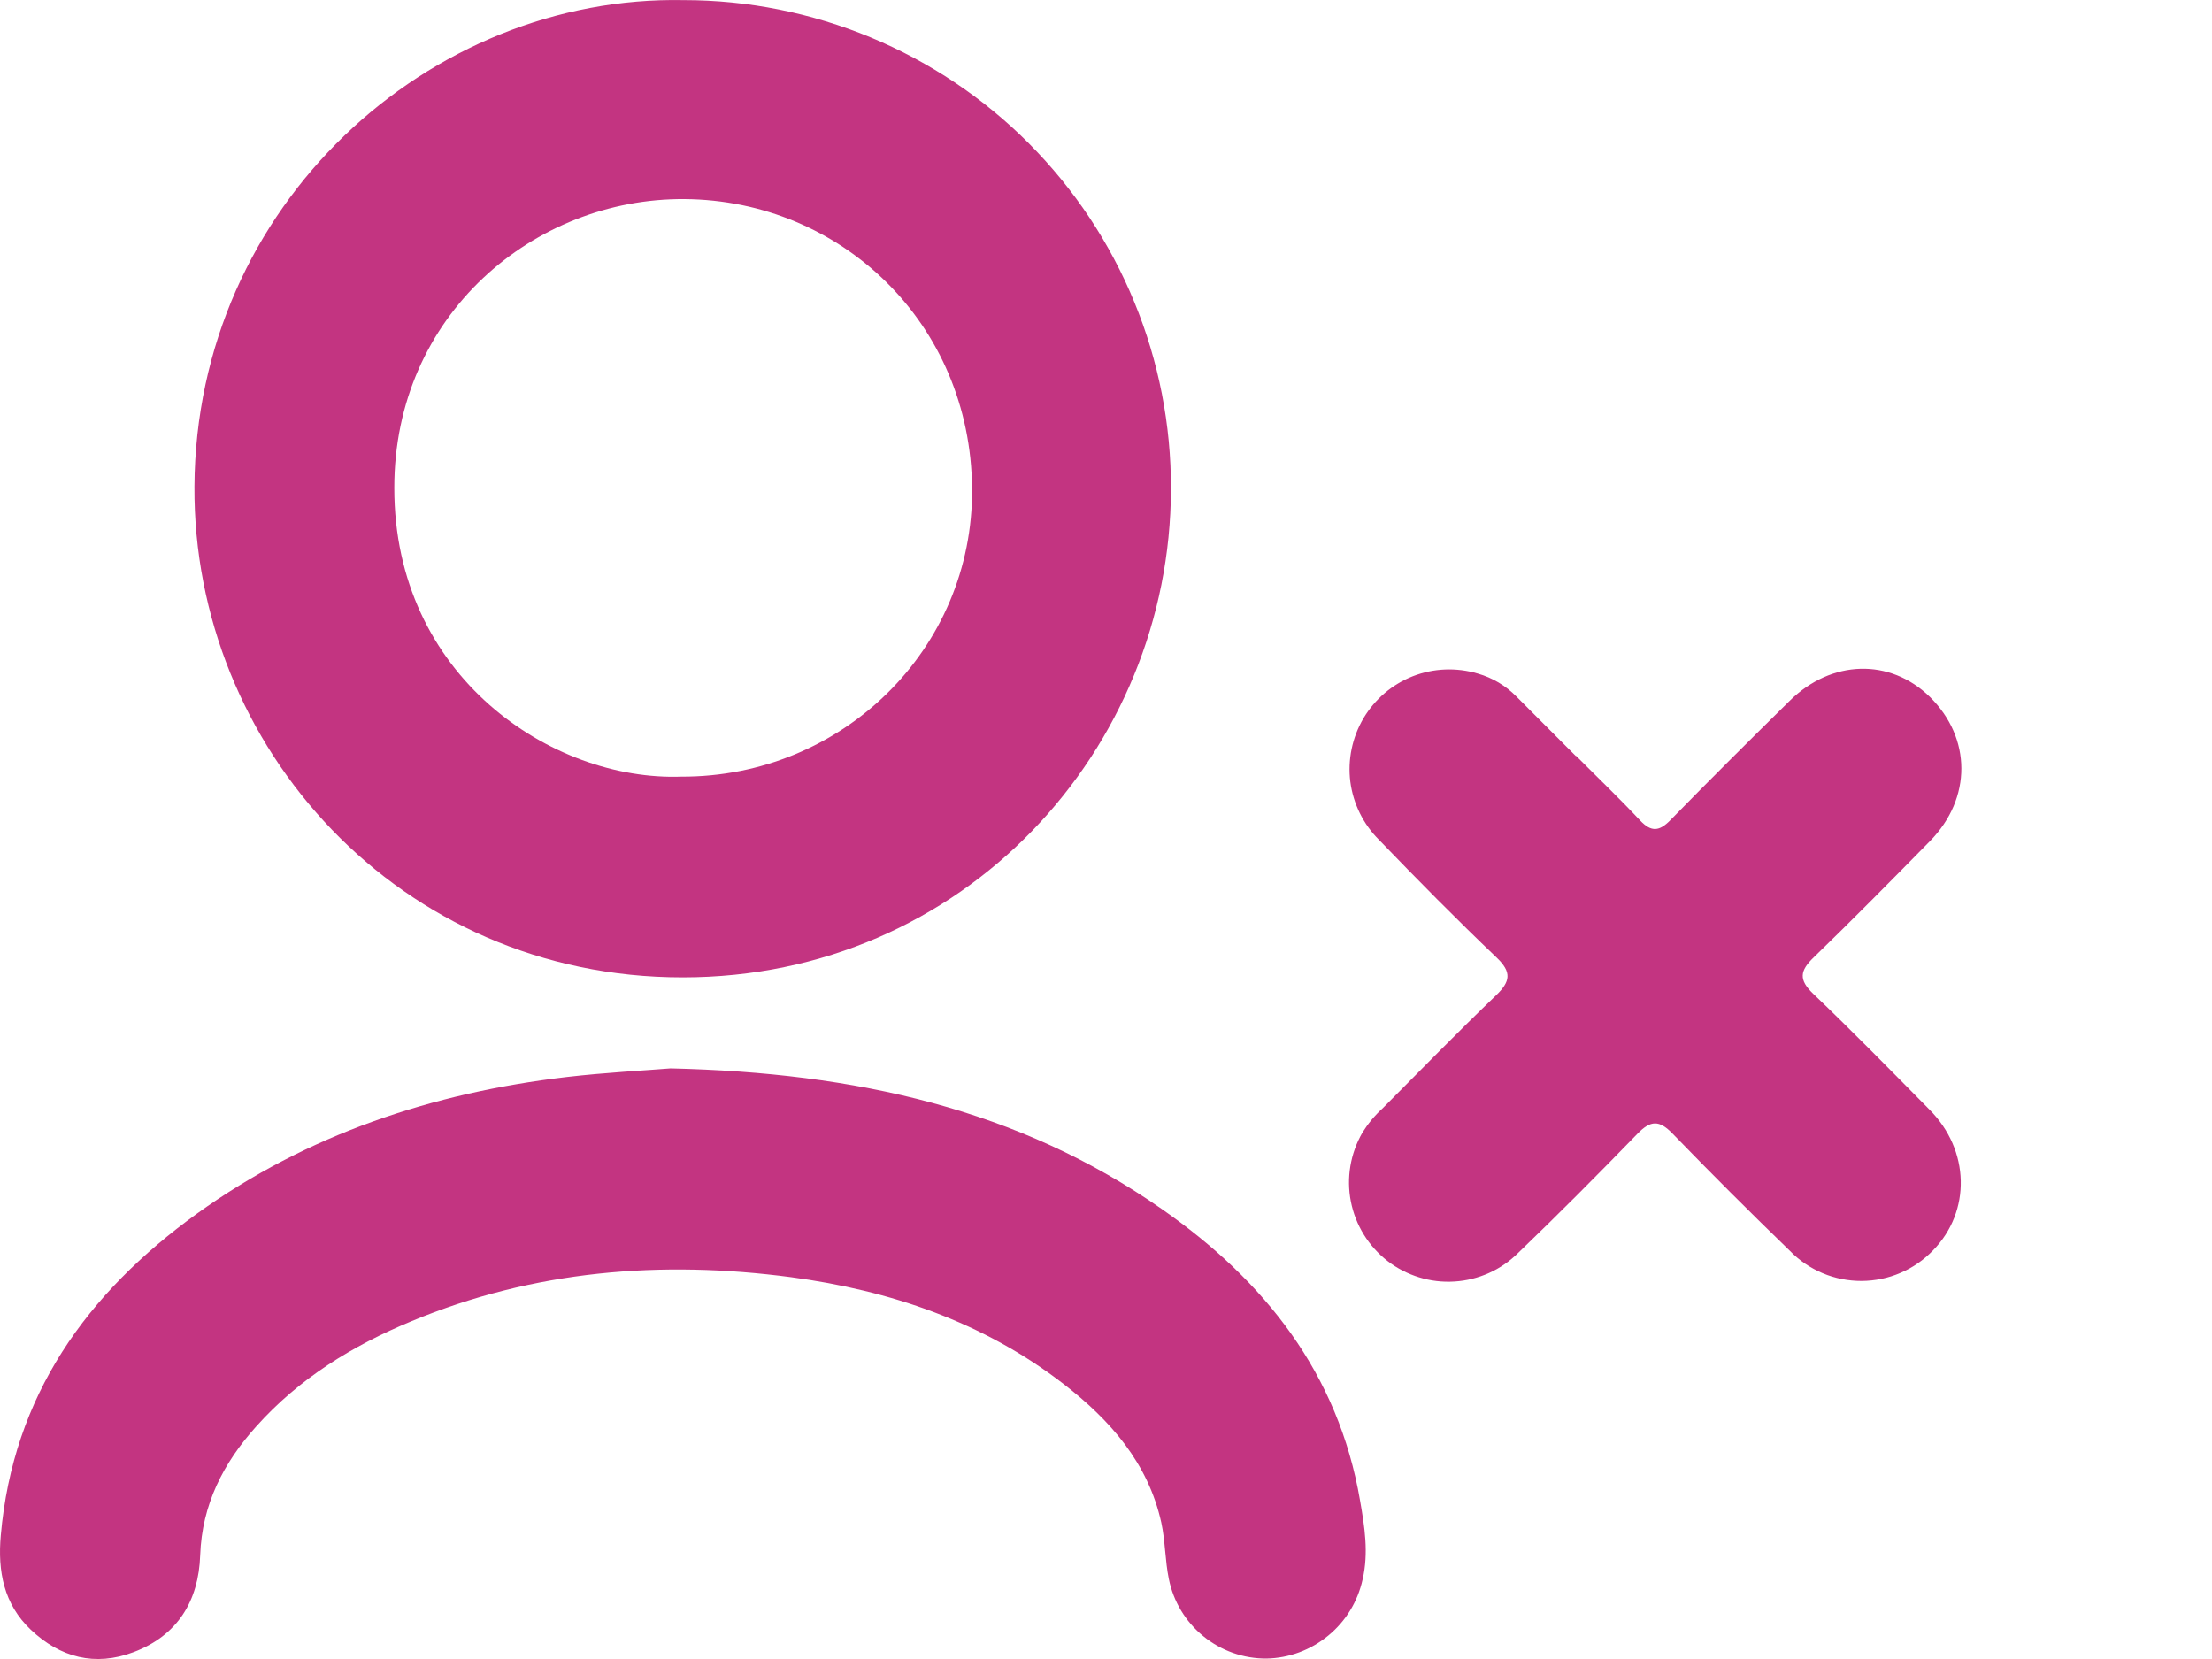
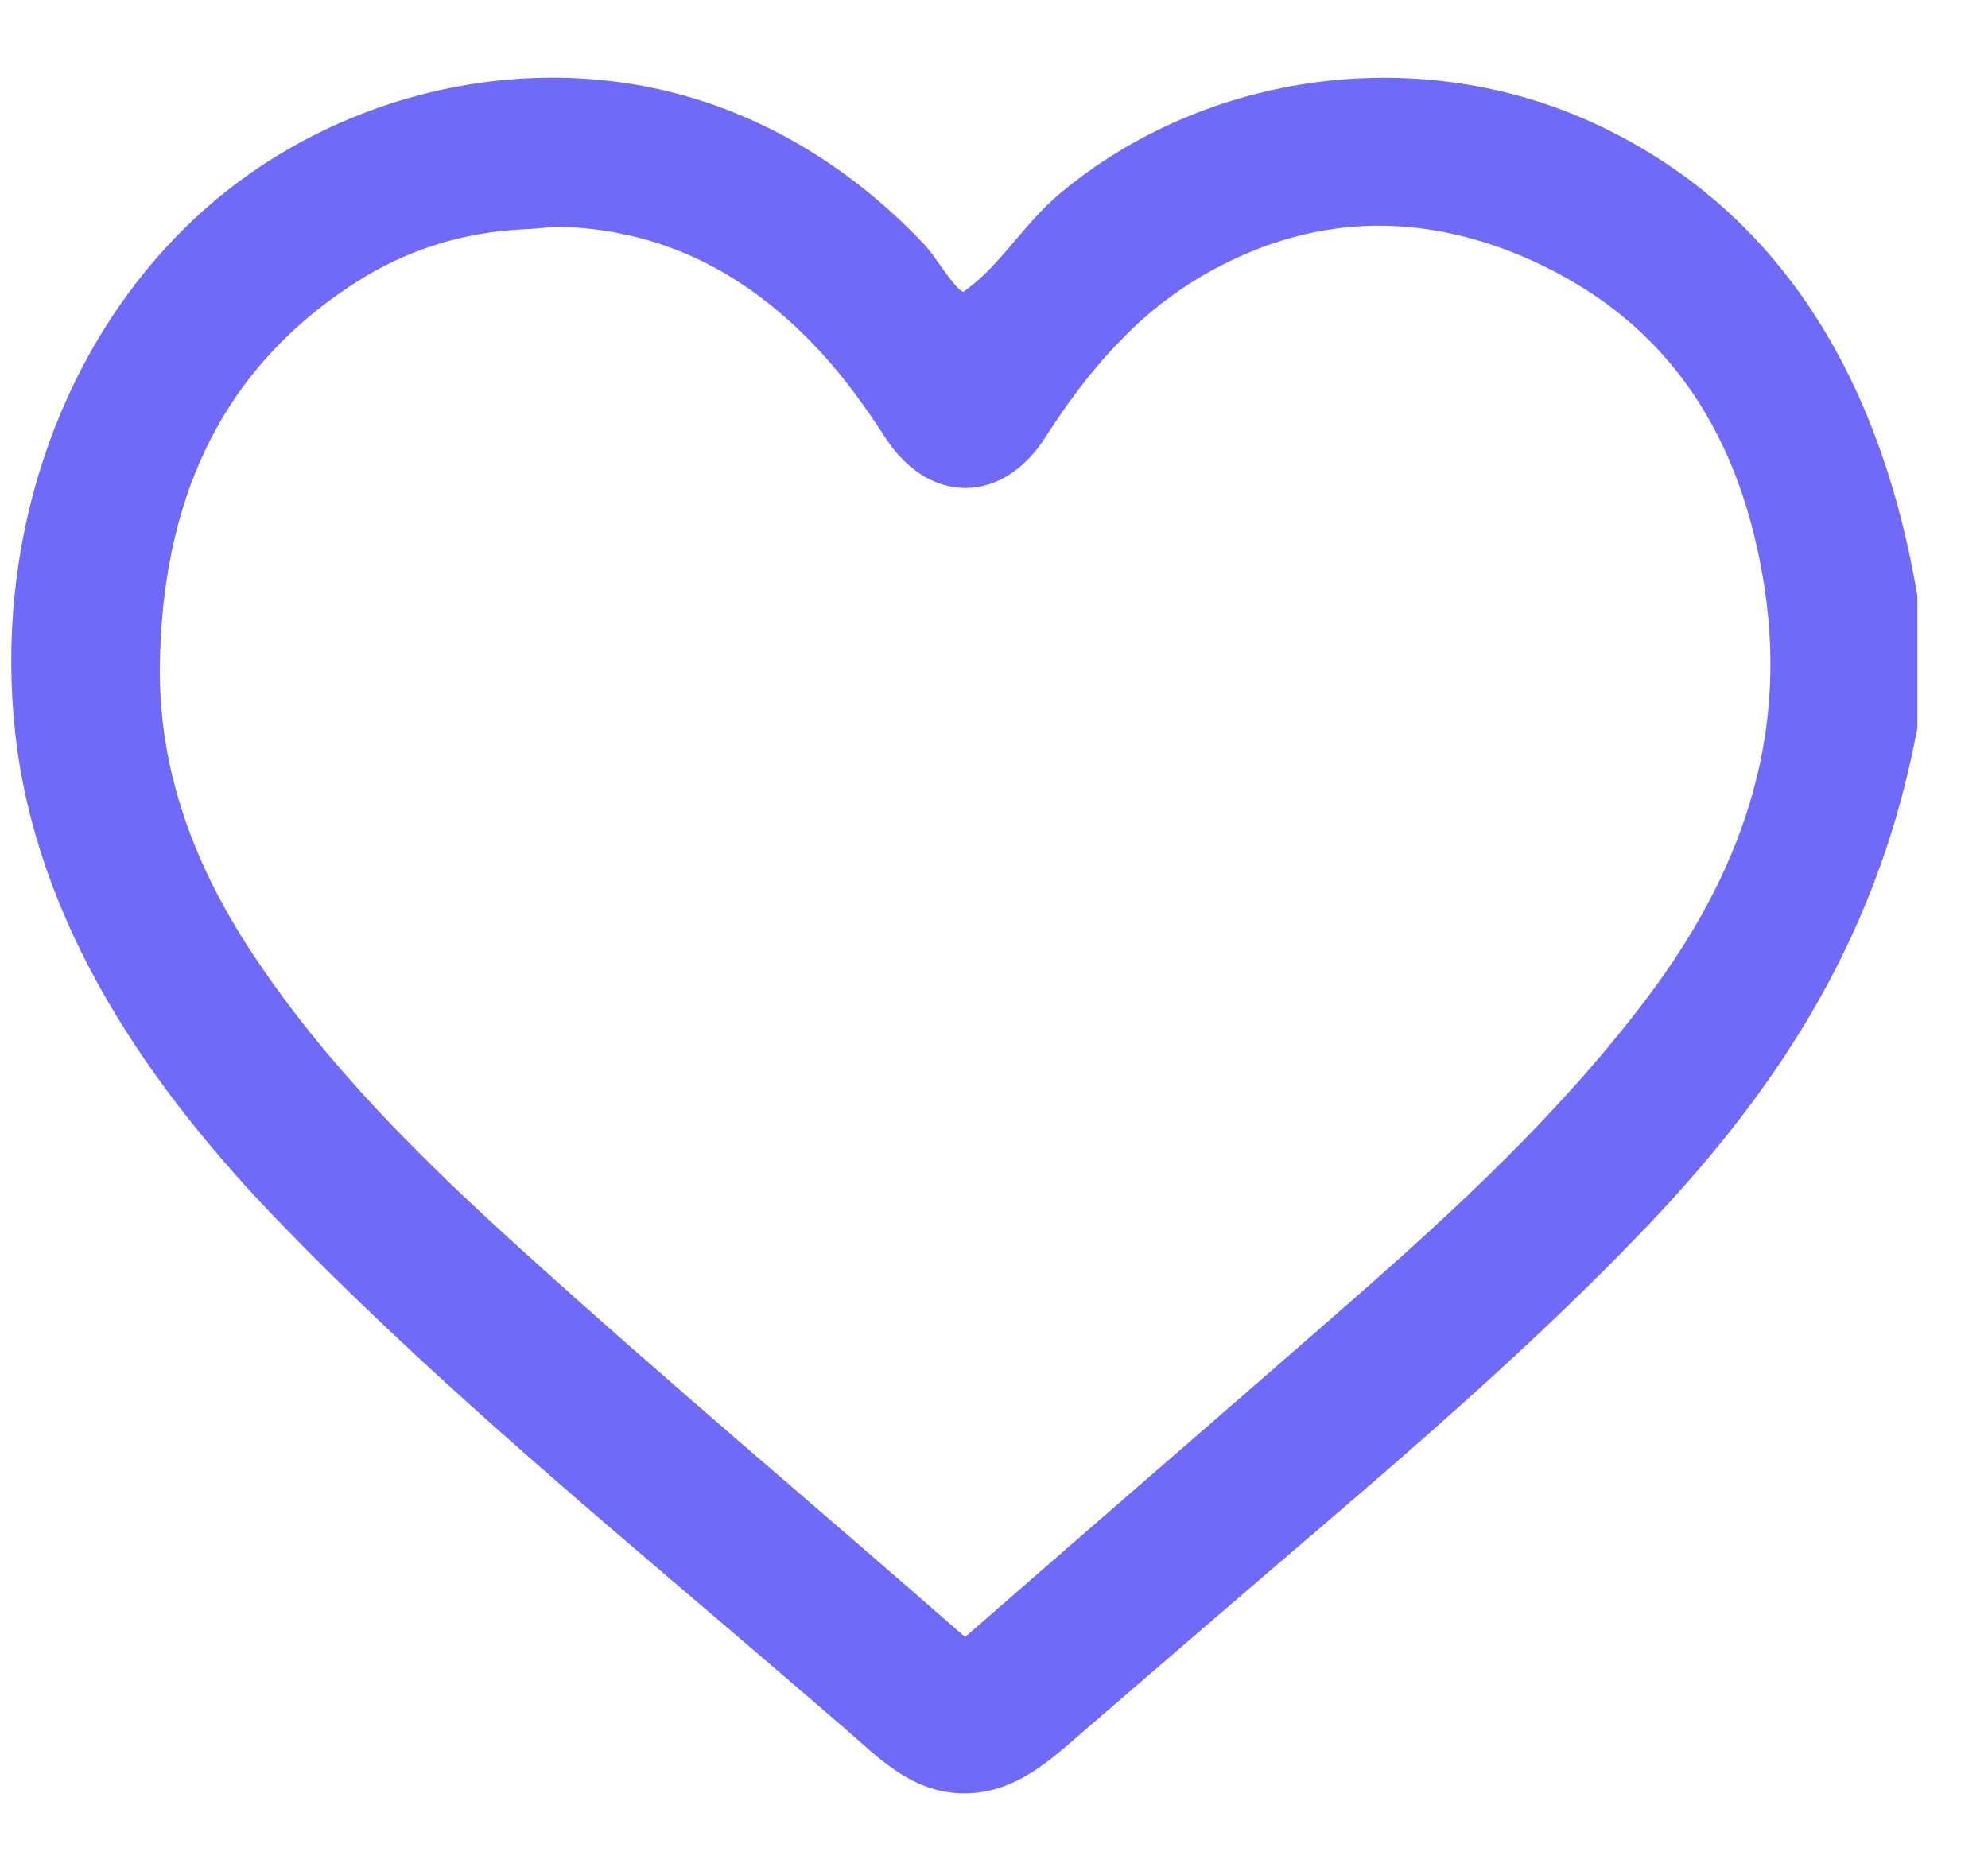
- <svg xmlns="http://www.w3.org/2000/svg" width="20" height="15" viewBox="0 0 20 15" fill="none">
-   <path d="M6.183 0.001C6.763 0.001 7.337 0.116 7.872 0.338C8.408 0.561 8.894 0.886 9.303 1.297C9.712 1.708 10.036 2.195 10.256 2.731C10.477 3.267 10.589 3.842 10.587 4.421C10.584 6.774 8.717 8.838 6.171 8.837C3.611 8.837 1.745 6.752 1.758 4.399C1.772 1.847 3.886 -0.045 6.183 0.001ZM6.16 7.022C7.613 7.027 8.8 5.87 8.789 4.419C8.777 2.923 7.605 1.811 6.19 1.8C4.827 1.79 3.564 2.849 3.565 4.41C3.563 6.119 4.994 7.063 6.16 7.022Z" fill="#C33481" />
-   <path d="M6.063 9.66C7.74 9.699 9.21 10.027 10.505 10.932C11.433 11.579 12.1 12.417 12.297 13.567C12.338 13.802 12.376 14.04 12.32 14.281C12.276 14.481 12.167 14.66 12.009 14.789C11.851 14.919 11.655 14.992 11.451 14.996C11.243 14.997 11.041 14.926 10.88 14.794C10.719 14.663 10.609 14.48 10.568 14.276C10.534 14.111 10.536 13.933 10.5 13.767C10.381 13.227 10.036 12.838 9.616 12.513C8.89 11.953 8.049 11.668 7.153 11.548C5.978 11.392 4.825 11.486 3.72 11.946C3.188 12.166 2.705 12.463 2.317 12.897C2.02 13.227 1.826 13.602 1.81 14.062C1.796 14.474 1.607 14.787 1.208 14.938C0.859 15.07 0.544 14.987 0.278 14.735C0.034 14.504 -0.022 14.207 0.007 13.883C0.117 12.618 0.786 11.691 1.781 10.973C2.777 10.256 3.911 9.881 5.122 9.738C5.475 9.697 5.831 9.679 6.063 9.66Z" fill="#C33481" />
-   <path d="M14.25 6.834C14.444 7.029 14.643 7.219 14.831 7.42C14.931 7.525 15.003 7.517 15.102 7.416C15.457 7.053 15.818 6.694 16.18 6.338C16.558 5.963 17.089 5.949 17.449 6.301C17.827 6.673 17.83 7.217 17.45 7.605C17.103 7.958 16.756 8.31 16.4 8.655C16.273 8.777 16.261 8.858 16.395 8.986C16.753 9.328 17.099 9.682 17.444 10.031C17.813 10.399 17.822 10.953 17.478 11.305C17.394 11.392 17.294 11.462 17.183 11.509C17.072 11.557 16.953 11.581 16.832 11.582C16.711 11.582 16.592 11.559 16.48 11.512C16.369 11.465 16.268 11.397 16.184 11.31C15.824 10.962 15.47 10.608 15.122 10.249C15.002 10.125 14.924 10.128 14.805 10.251C14.451 10.616 14.092 10.977 13.726 11.329C13.572 11.482 13.367 11.574 13.15 11.587C12.933 11.601 12.718 11.534 12.546 11.402C12.374 11.268 12.256 11.078 12.214 10.864C12.172 10.651 12.209 10.43 12.318 10.241C12.369 10.159 12.43 10.085 12.502 10.02C12.841 9.68 13.176 9.335 13.524 9.002C13.658 8.874 13.671 8.79 13.53 8.656C13.168 8.311 12.816 7.954 12.469 7.594C12.326 7.452 12.235 7.267 12.209 7.068C12.184 6.869 12.226 6.667 12.328 6.494C12.431 6.321 12.588 6.187 12.775 6.114C12.962 6.041 13.168 6.033 13.361 6.09C13.494 6.128 13.614 6.199 13.711 6.298C13.89 6.477 14.069 6.657 14.248 6.836L14.25 6.834Z" fill="#C33481" />
+ <svg xmlns="http://www.w3.org/2000/svg" width="17" height="16" viewBox="0 0 17 16" fill="none">
+   <path d="M16.246 6.211C15.931 7.882 15.143 9.158 13.982 10.377C12.806 11.611 11.478 12.698 10.191 13.81C9.851 14.103 9.511 14.396 9.171 14.689C8.892 14.931 8.611 15.201 8.215 15.186C7.847 15.172 7.594 14.903 7.332 14.676C6.984 14.375 6.634 14.077 6.285 13.778C4.994 12.677 3.689 11.579 2.507 10.357C1.411 9.226 0.458 7.861 0.279 6.25C0.11 4.726 0.595 3.129 1.693 2.049C2.755 1.004 4.369 0.559 5.808 0.961C6.574 1.175 7.252 1.617 7.797 2.196C7.889 2.294 8.048 2.581 8.169 2.63C8.306 2.685 8.246 2.677 8.383 2.574C8.667 2.361 8.881 2.002 9.162 1.768C10.384 0.749 12.154 0.526 13.594 1.202C15.193 1.953 15.96 3.429 16.246 5.109V6.211L16.246 6.211ZM4.74 1.788C4.657 1.796 4.575 1.807 4.492 1.81C3.933 1.833 3.414 1.995 2.947 2.298C1.723 3.091 1.235 4.282 1.217 5.694C1.206 6.639 1.533 7.489 2.054 8.268C2.683 9.212 3.481 10.001 4.312 10.756C5.564 11.893 6.86 12.979 8.132 14.093C8.227 14.176 8.279 14.176 8.374 14.093C9.466 13.138 10.566 12.192 11.657 11.236C12.572 10.435 13.463 9.607 14.201 8.629C15.007 7.56 15.443 6.384 15.24 5.022C15.043 3.697 14.411 2.661 13.174 2.097C12.175 1.642 11.162 1.668 10.196 2.235C9.608 2.581 9.178 3.088 8.813 3.659C8.502 4.145 8.01 4.144 7.696 3.66C7.525 3.397 7.343 3.142 7.13 2.911C6.485 2.21 5.704 1.801 4.74 1.788L4.74 1.788Z" fill="#6F6AF8" stroke="#6F6AF8" stroke-width="0.3" />
</svg>
